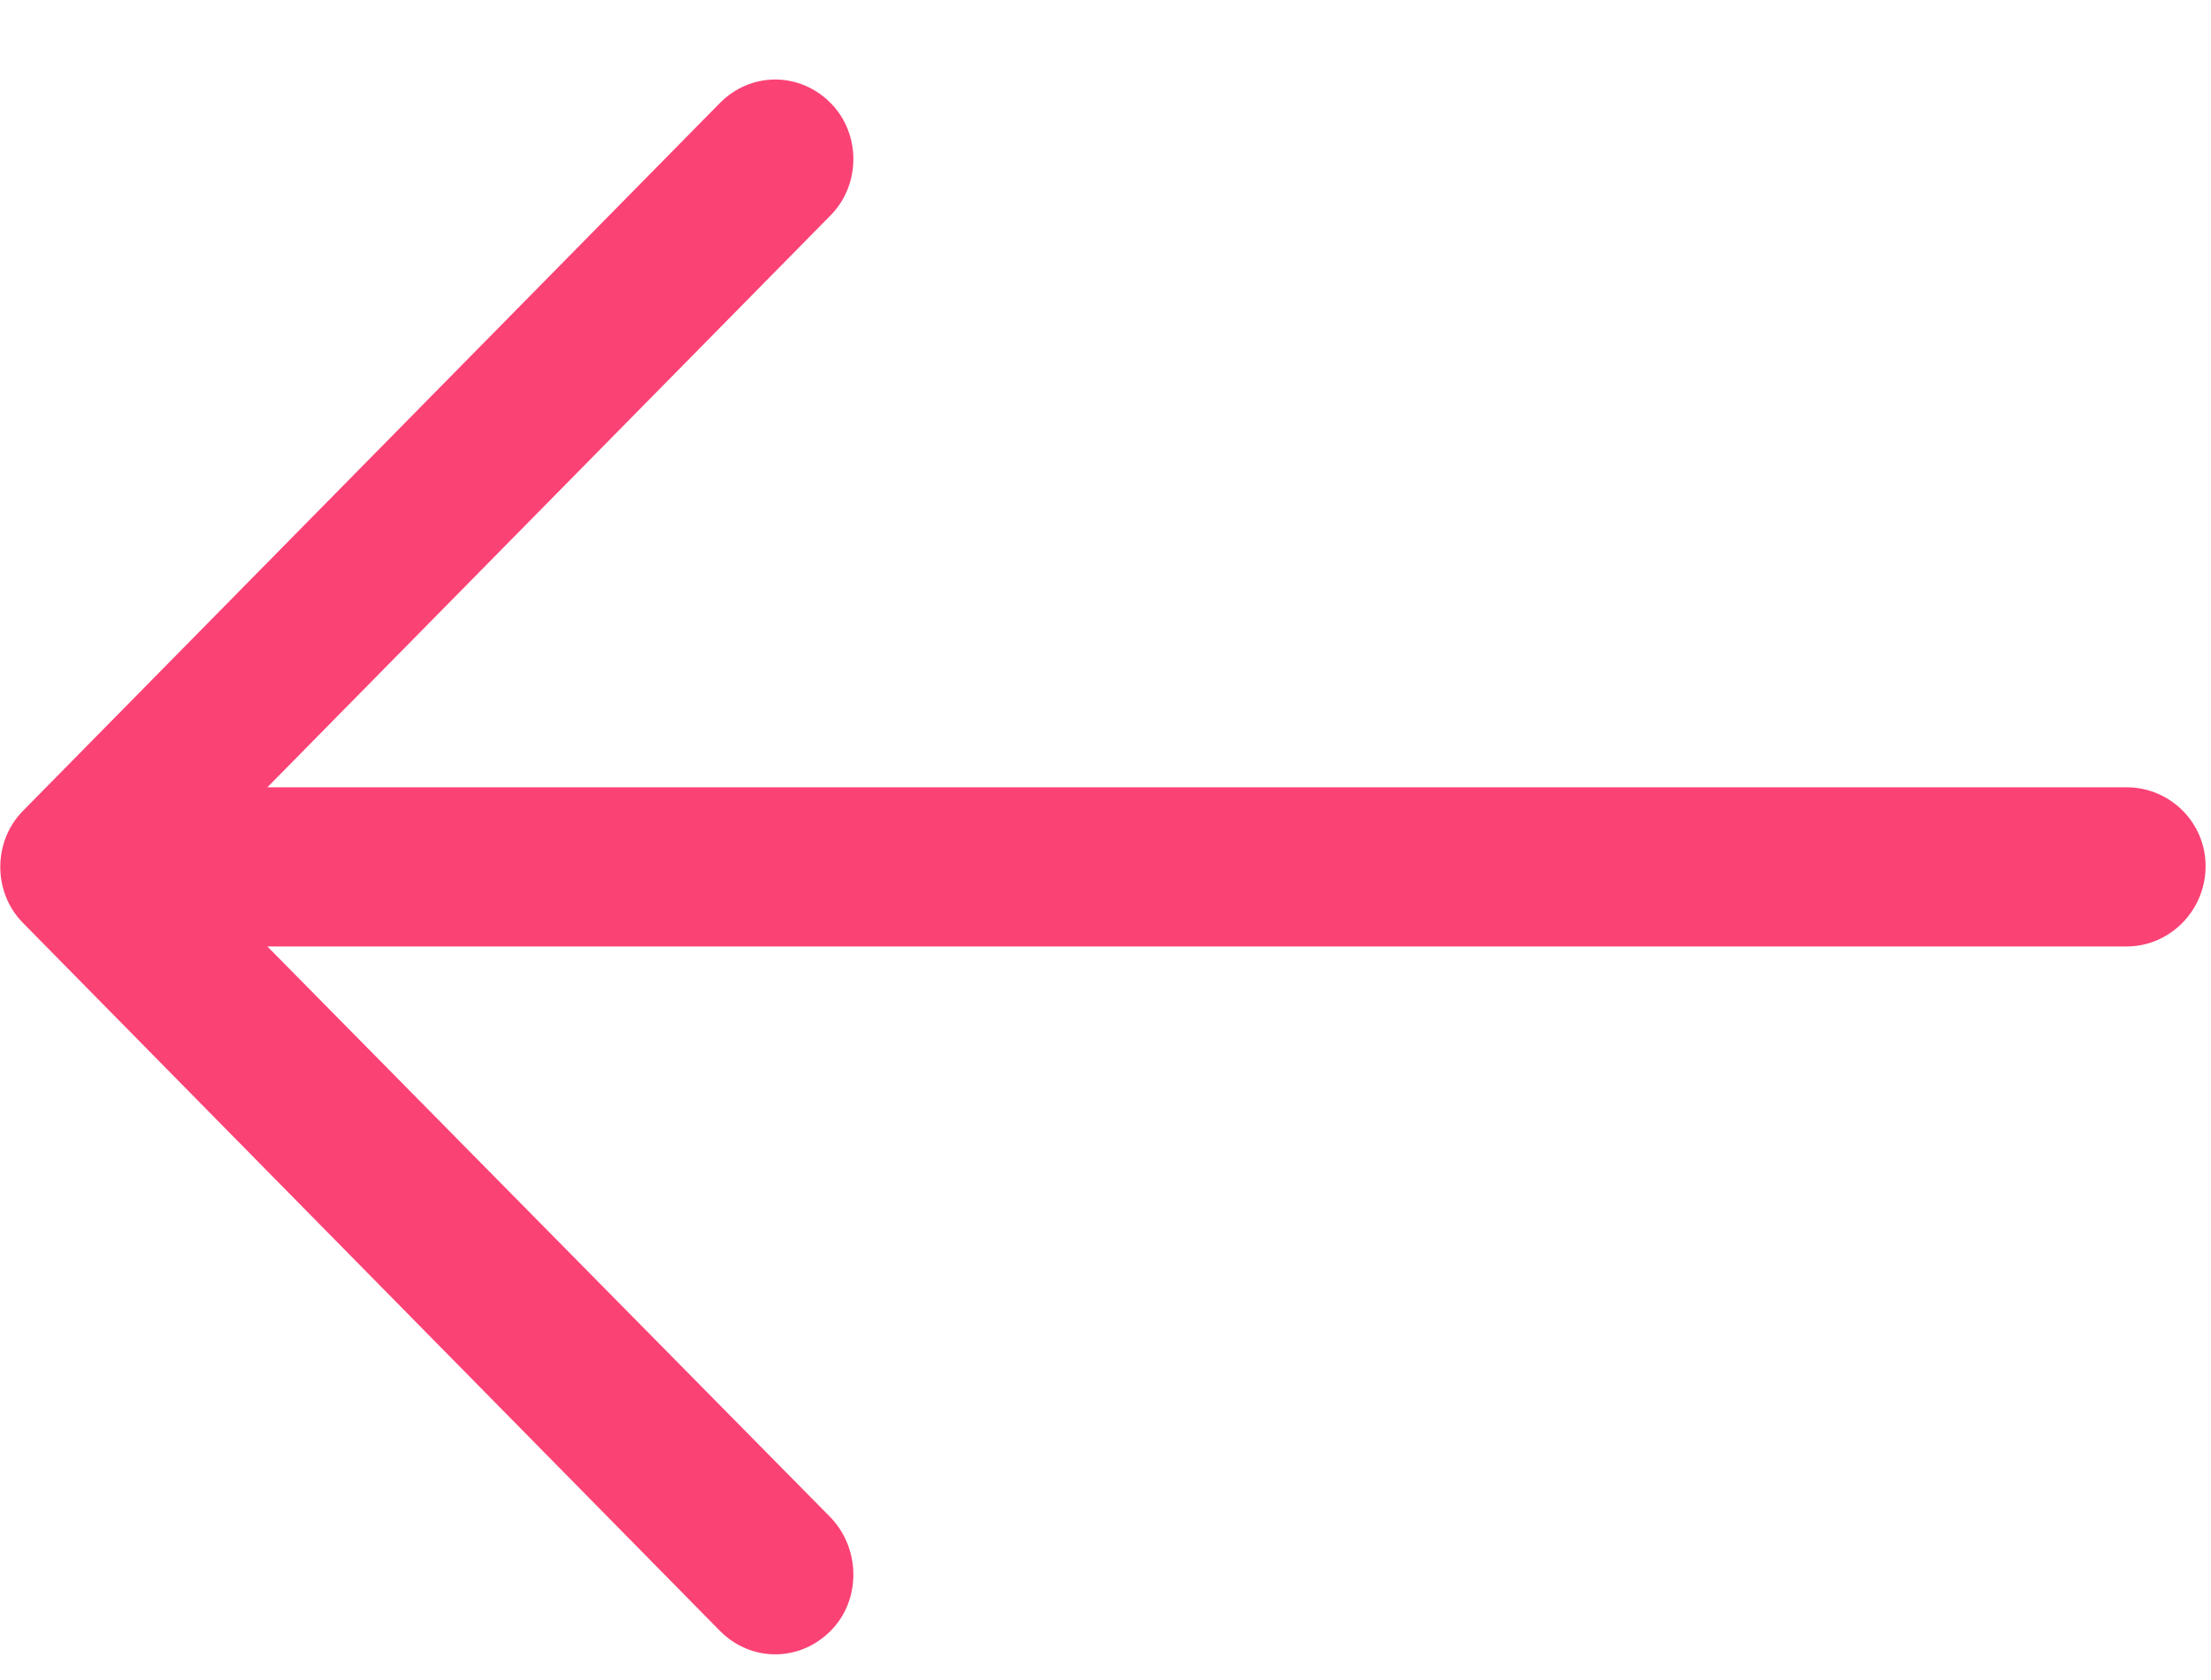
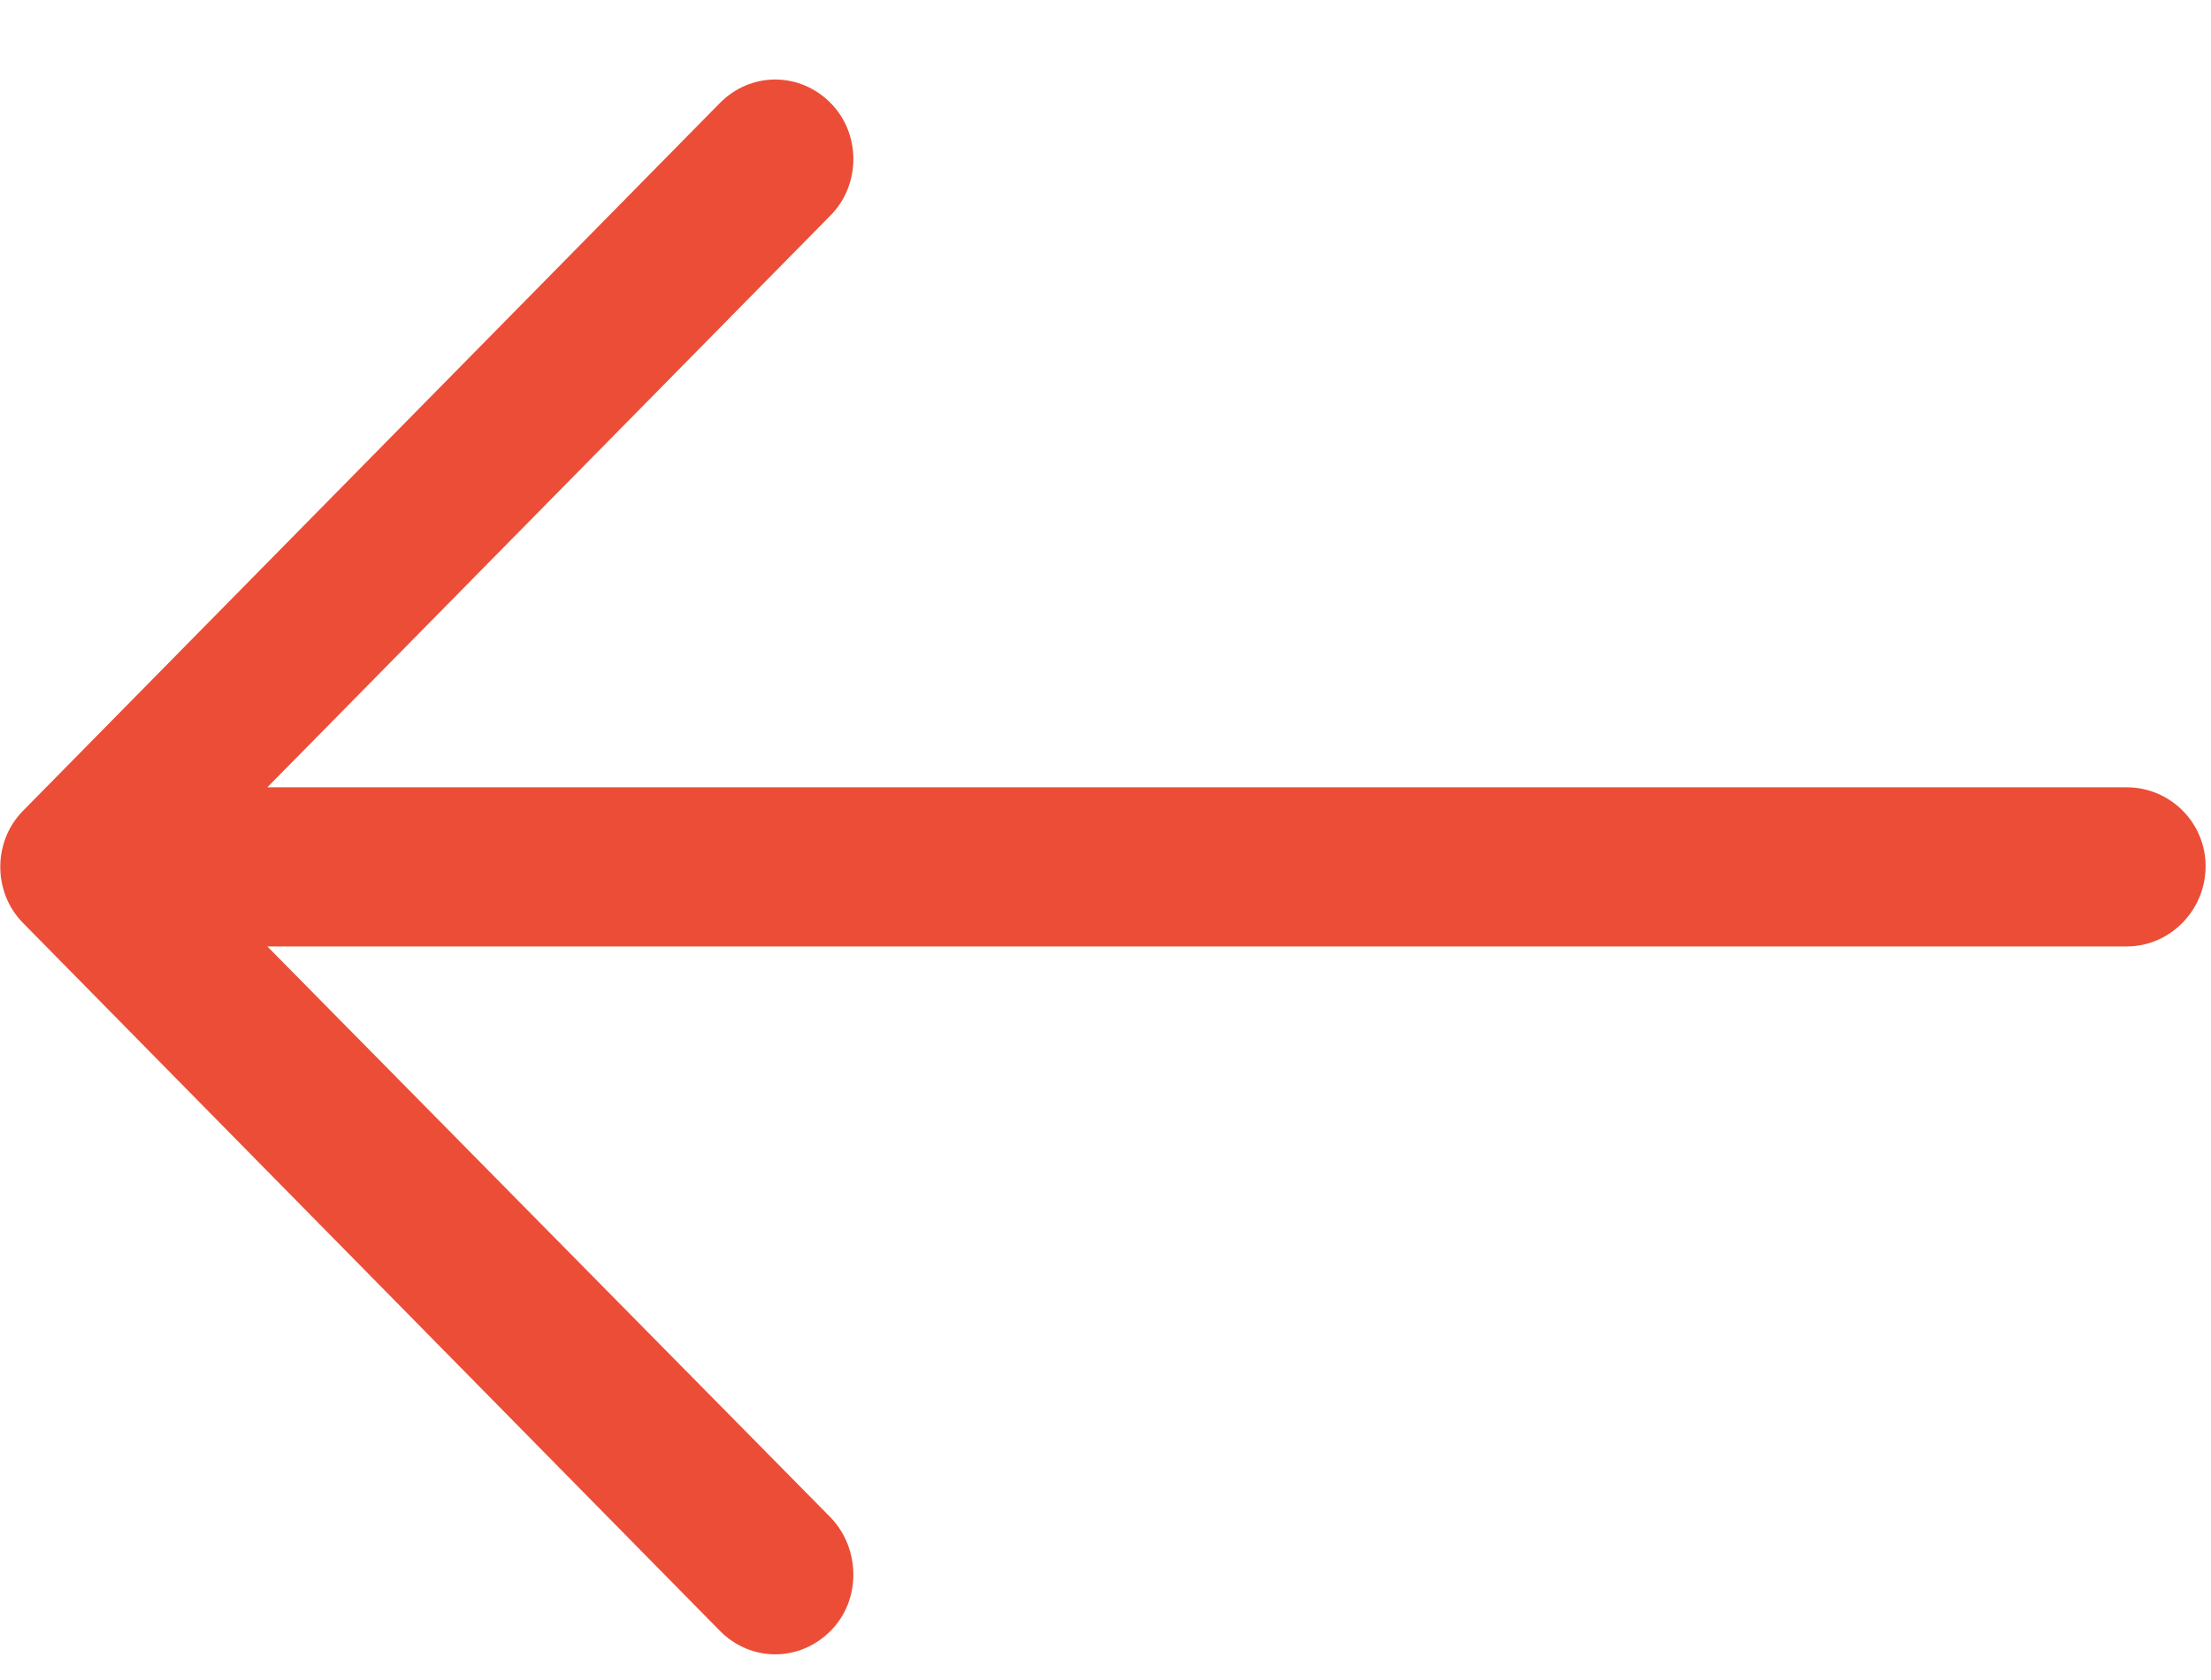
<svg xmlns="http://www.w3.org/2000/svg" width="25px" height="19px">
-   <path fill-rule="evenodd" fill="rgb(251, 66, 117)" d="M8.138,1.167 C8.489,0.810 9.042,0.810 9.394,1.167 C9.734,1.513 9.734,2.086 9.394,2.433 L3.023,8.904 L24.046,8.904 C24.537,8.904 24.939,9.302 24.939,9.796 C24.939,10.295 24.537,10.704 24.046,10.704 L3.023,10.704 L9.394,17.164 C9.734,17.521 9.734,18.100 9.394,18.442 C9.042,18.799 8.489,18.799 8.138,18.442 L0.259,10.437 C-0.082,10.091 -0.082,9.517 0.259,9.171 L8.138,1.167 Z" />
+   <path fill-rule="evenodd" fill="#EC4D37" d="M8.138,1.167 C8.489,0.810 9.042,0.810 9.394,1.167 C9.734,1.513 9.734,2.086 9.394,2.433 L3.023,8.904 L24.046,8.904 C24.537,8.904 24.939,9.302 24.939,9.796 C24.939,10.295 24.537,10.704 24.046,10.704 L3.023,10.704 L9.394,17.164 C9.734,17.521 9.734,18.100 9.394,18.442 C9.042,18.799 8.489,18.799 8.138,18.442 L0.259,10.437 C-0.082,10.091 -0.082,9.517 0.259,9.171 L8.138,1.167 Z" />
</svg>
